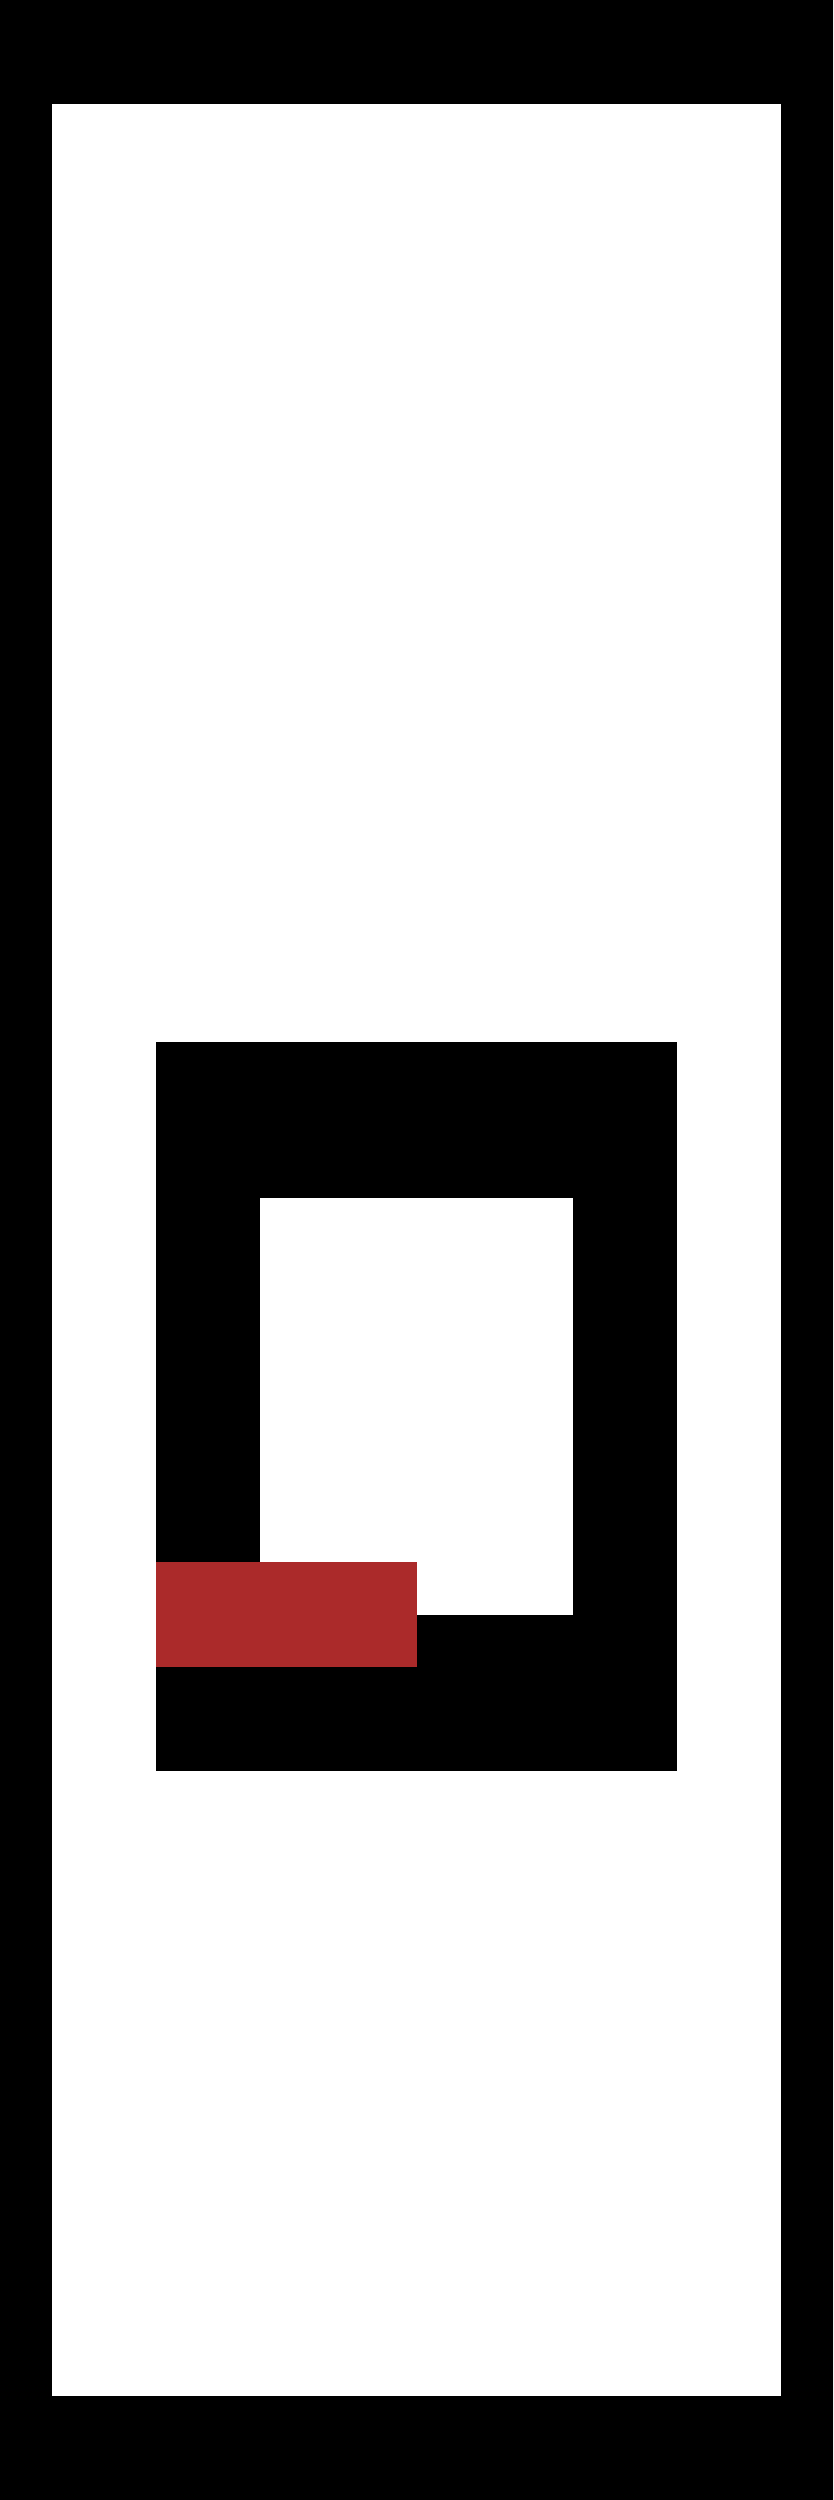
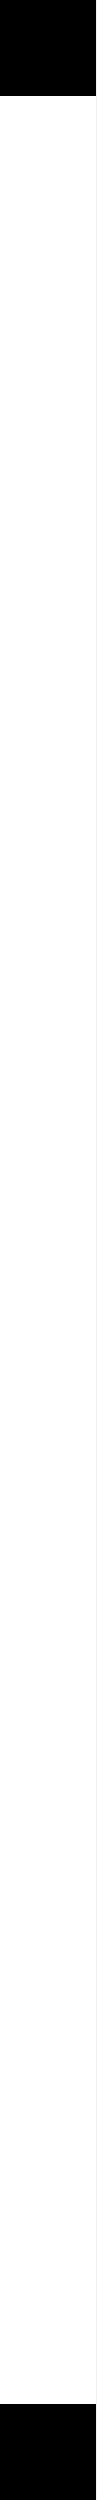
- <svg xmlns="http://www.w3.org/2000/svg" version="1.1" width="16" height="48" shape-rendering="crispEdges">
+ <svg xmlns="http://www.w3.org/2000/svg" version="1.1" width="2" height="52" shape-rendering="crispEdges">
  <rect x="0" y="0" width="1" height="1" fill="#000000" />
  <rect x="1" y="0" width="1" height="1" fill="#000000" />
-   <rect x="2" y="0" width="1" height="1" fill="#000000" />
-   <rect x="3" y="0" width="1" height="1" fill="#000000" />
-   <rect x="4" y="0" width="1" height="1" fill="#000000" />
-   <rect x="5" y="0" width="1" height="1" fill="#000000" />
-   <rect x="6" y="0" width="1" height="1" fill="#000000" />
-   <rect x="7" y="0" width="1" height="1" fill="#000000" />
-   <rect x="8" y="0" width="1" height="1" fill="#000000" />
-   <rect x="9" y="0" width="1" height="1" fill="#000000" />
-   <rect x="10" y="0" width="1" height="1" fill="#000000" />
-   <rect x="11" y="0" width="1" height="1" fill="#000000" />
-   <rect x="12" y="0" width="1" height="1" fill="#000000" />
-   <rect x="13" y="0" width="1" height="1" fill="#000000" />
-   <rect x="14" y="0" width="1" height="1" fill="#000000" />
-   <rect x="15" y="0" width="1" height="1" fill="#000000" />
  <rect x="0" y="1" width="1" height="1" fill="#000000" />
  <rect x="1" y="1" width="1" height="1" fill="#000000" />
-   <rect x="2" y="1" width="1" height="1" fill="#000000" />
-   <rect x="3" y="1" width="1" height="1" fill="#000000" />
-   <rect x="4" y="1" width="1" height="1" fill="#000000" />
-   <rect x="5" y="1" width="1" height="1" fill="#000000" />
-   <rect x="6" y="1" width="1" height="1" fill="#000000" />
-   <rect x="7" y="1" width="1" height="1" fill="#000000" />
-   <rect x="8" y="1" width="1" height="1" fill="#000000" />
-   <rect x="9" y="1" width="1" height="1" fill="#000000" />
-   <rect x="10" y="1" width="1" height="1" fill="#000000" />
-   <rect x="11" y="1" width="1" height="1" fill="#000000" />
-   <rect x="12" y="1" width="1" height="1" fill="#000000" />
-   <rect x="13" y="1" width="1" height="1" fill="#000000" />
-   <rect x="14" y="1" width="1" height="1" fill="#000000" />
-   <rect x="15" y="1" width="1" height="1" fill="#000000" />
-   <rect x="0" y="2" width="1" height="1" fill="#000000" />
+   <rect x="0" y="2" width="1" height="1" fill="#FFFFFF" />
  <rect x="1" y="2" width="1" height="1" fill="#FFFFFF" />
-   <rect x="2" y="2" width="1" height="1" fill="#FFFFFF" />
-   <rect x="3" y="2" width="1" height="1" fill="#FFFFFF" />
-   <rect x="4" y="2" width="1" height="1" fill="#FFFFFF" />
-   <rect x="5" y="2" width="1" height="1" fill="#FFFFFF" />
-   <rect x="6" y="2" width="1" height="1" fill="#FFFFFF" />
-   <rect x="7" y="2" width="1" height="1" fill="#FFFFFF" />
-   <rect x="8" y="2" width="1" height="1" fill="#FFFFFF" />
-   <rect x="9" y="2" width="1" height="1" fill="#FFFFFF" />
-   <rect x="10" y="2" width="1" height="1" fill="#FFFFFF" />
-   <rect x="11" y="2" width="1" height="1" fill="#FFFFFF" />
-   <rect x="12" y="2" width="1" height="1" fill="#FFFFFF" />
-   <rect x="13" y="2" width="1" height="1" fill="#FFFFFF" />
-   <rect x="14" y="2" width="1" height="1" fill="#FFFFFF" />
-   <rect x="15" y="2" width="1" height="1" fill="#000000" />
-   <rect x="0" y="3" width="1" height="1" fill="#000000" />
+   <rect x="0" y="3" width="1" height="1" fill="#FFFFFF" />
  <rect x="1" y="3" width="1" height="1" fill="#FFFFFF" />
-   <rect x="2" y="3" width="1" height="1" fill="#FFFFFF" />
-   <rect x="3" y="3" width="1" height="1" fill="#FFFFFF" />
-   <rect x="4" y="3" width="1" height="1" fill="#FFFFFF" />
-   <rect x="5" y="3" width="1" height="1" fill="#FFFFFF" />
-   <rect x="6" y="3" width="1" height="1" fill="#FFFFFF" />
-   <rect x="7" y="3" width="1" height="1" fill="#FFFFFF" />
-   <rect x="8" y="3" width="1" height="1" fill="#FFFFFF" />
-   <rect x="9" y="3" width="1" height="1" fill="#FFFFFF" />
-   <rect x="10" y="3" width="1" height="1" fill="#FFFFFF" />
-   <rect x="11" y="3" width="1" height="1" fill="#FFFFFF" />
-   <rect x="12" y="3" width="1" height="1" fill="#FFFFFF" />
-   <rect x="13" y="3" width="1" height="1" fill="#FFFFFF" />
-   <rect x="14" y="3" width="1" height="1" fill="#FFFFFF" />
-   <rect x="15" y="3" width="1" height="1" fill="#000000" />
-   <rect x="0" y="4" width="1" height="1" fill="#000000" />
+   <rect x="0" y="4" width="1" height="1" fill="#FFFFFF" />
  <rect x="1" y="4" width="1" height="1" fill="#FFFFFF" />
-   <rect x="2" y="4" width="1" height="1" fill="#FFFFFF" />
-   <rect x="3" y="4" width="1" height="1" fill="#FFFFFF" />
-   <rect x="4" y="4" width="1" height="1" fill="#FFFFFF" />
-   <rect x="5" y="4" width="1" height="1" fill="#FFFFFF" />
-   <rect x="6" y="4" width="1" height="1" fill="#FFFFFF" />
-   <rect x="7" y="4" width="1" height="1" fill="#FFFFFF" />
-   <rect x="8" y="4" width="1" height="1" fill="#FFFFFF" />
-   <rect x="9" y="4" width="1" height="1" fill="#FFFFFF" />
-   <rect x="10" y="4" width="1" height="1" fill="#FFFFFF" />
-   <rect x="11" y="4" width="1" height="1" fill="#FFFFFF" />
-   <rect x="12" y="4" width="1" height="1" fill="#FFFFFF" />
-   <rect x="13" y="4" width="1" height="1" fill="#FFFFFF" />
-   <rect x="14" y="4" width="1" height="1" fill="#FFFFFF" />
-   <rect x="15" y="4" width="1" height="1" fill="#000000" />
-   <rect x="0" y="5" width="1" height="1" fill="#000000" />
+   <rect x="0" y="5" width="1" height="1" fill="#FFFFFF" />
  <rect x="1" y="5" width="1" height="1" fill="#FFFFFF" />
-   <rect x="2" y="5" width="1" height="1" fill="#FFFFFF" />
-   <rect x="3" y="5" width="1" height="1" fill="#FFFFFF" />
-   <rect x="4" y="5" width="1" height="1" fill="#FFFFFF" />
-   <rect x="5" y="5" width="1" height="1" fill="#FFFFFF" />
-   <rect x="6" y="5" width="1" height="1" fill="#FFFFFF" />
-   <rect x="7" y="5" width="1" height="1" fill="#FFFFFF" />
-   <rect x="8" y="5" width="1" height="1" fill="#FFFFFF" />
-   <rect x="9" y="5" width="1" height="1" fill="#FFFFFF" />
-   <rect x="10" y="5" width="1" height="1" fill="#FFFFFF" />
-   <rect x="11" y="5" width="1" height="1" fill="#FFFFFF" />
-   <rect x="12" y="5" width="1" height="1" fill="#FFFFFF" />
-   <rect x="13" y="5" width="1" height="1" fill="#FFFFFF" />
-   <rect x="14" y="5" width="1" height="1" fill="#FFFFFF" />
-   <rect x="15" y="5" width="1" height="1" fill="#000000" />
-   <rect x="0" y="6" width="1" height="1" fill="#000000" />
+   <rect x="0" y="6" width="1" height="1" fill="#FFFFFF" />
  <rect x="1" y="6" width="1" height="1" fill="#FFFFFF" />
-   <rect x="2" y="6" width="1" height="1" fill="#FFFFFF" />
-   <rect x="3" y="6" width="1" height="1" fill="#FFFFFF" />
-   <rect x="4" y="6" width="1" height="1" fill="#FFFFFF" />
-   <rect x="5" y="6" width="1" height="1" fill="#FFFFFF" />
-   <rect x="6" y="6" width="1" height="1" fill="#FFFFFF" />
-   <rect x="7" y="6" width="1" height="1" fill="#FFFFFF" />
-   <rect x="8" y="6" width="1" height="1" fill="#FFFFFF" />
-   <rect x="9" y="6" width="1" height="1" fill="#FFFFFF" />
-   <rect x="10" y="6" width="1" height="1" fill="#FFFFFF" />
-   <rect x="11" y="6" width="1" height="1" fill="#FFFFFF" />
-   <rect x="12" y="6" width="1" height="1" fill="#FFFFFF" />
-   <rect x="13" y="6" width="1" height="1" fill="#FFFFFF" />
-   <rect x="14" y="6" width="1" height="1" fill="#FFFFFF" />
-   <rect x="15" y="6" width="1" height="1" fill="#000000" />
-   <rect x="0" y="7" width="1" height="1" fill="#000000" />
+   <rect x="0" y="7" width="1" height="1" fill="#FFFFFF" />
  <rect x="1" y="7" width="1" height="1" fill="#FFFFFF" />
-   <rect x="2" y="7" width="1" height="1" fill="#FFFFFF" />
-   <rect x="3" y="7" width="1" height="1" fill="#FFFFFF" />
-   <rect x="4" y="7" width="1" height="1" fill="#FFFFFF" />
-   <rect x="5" y="7" width="1" height="1" fill="#FFFFFF" />
-   <rect x="6" y="7" width="1" height="1" fill="#FFFFFF" />
-   <rect x="7" y="7" width="1" height="1" fill="#FFFFFF" />
-   <rect x="8" y="7" width="1" height="1" fill="#FFFFFF" />
-   <rect x="9" y="7" width="1" height="1" fill="#FFFFFF" />
-   <rect x="10" y="7" width="1" height="1" fill="#FFFFFF" />
-   <rect x="11" y="7" width="1" height="1" fill="#FFFFFF" />
-   <rect x="12" y="7" width="1" height="1" fill="#FFFFFF" />
-   <rect x="13" y="7" width="1" height="1" fill="#FFFFFF" />
-   <rect x="14" y="7" width="1" height="1" fill="#FFFFFF" />
-   <rect x="15" y="7" width="1" height="1" fill="#000000" />
-   <rect x="0" y="8" width="1" height="1" fill="#000000" />
+   <rect x="0" y="8" width="1" height="1" fill="#FFFFFF" />
  <rect x="1" y="8" width="1" height="1" fill="#FFFFFF" />
-   <rect x="2" y="8" width="1" height="1" fill="#FFFFFF" />
-   <rect x="3" y="8" width="1" height="1" fill="#FFFFFF" />
-   <rect x="4" y="8" width="1" height="1" fill="#FFFFFF" />
-   <rect x="5" y="8" width="1" height="1" fill="#FFFFFF" />
-   <rect x="6" y="8" width="1" height="1" fill="#FFFFFF" />
-   <rect x="7" y="8" width="1" height="1" fill="#FFFFFF" />
-   <rect x="8" y="8" width="1" height="1" fill="#FFFFFF" />
-   <rect x="9" y="8" width="1" height="1" fill="#FFFFFF" />
-   <rect x="10" y="8" width="1" height="1" fill="#FFFFFF" />
-   <rect x="11" y="8" width="1" height="1" fill="#FFFFFF" />
-   <rect x="12" y="8" width="1" height="1" fill="#FFFFFF" />
-   <rect x="13" y="8" width="1" height="1" fill="#FFFFFF" />
-   <rect x="14" y="8" width="1" height="1" fill="#FFFFFF" />
-   <rect x="15" y="8" width="1" height="1" fill="#000000" />
-   <rect x="0" y="9" width="1" height="1" fill="#000000" />
+   <rect x="0" y="9" width="1" height="1" fill="#FFFFFF" />
  <rect x="1" y="9" width="1" height="1" fill="#FFFFFF" />
-   <rect x="2" y="9" width="1" height="1" fill="#FFFFFF" />
-   <rect x="3" y="9" width="1" height="1" fill="#FFFFFF" />
-   <rect x="4" y="9" width="1" height="1" fill="#FFFFFF" />
-   <rect x="5" y="9" width="1" height="1" fill="#FFFFFF" />
-   <rect x="6" y="9" width="1" height="1" fill="#FFFFFF" />
-   <rect x="7" y="9" width="1" height="1" fill="#FFFFFF" />
-   <rect x="8" y="9" width="1" height="1" fill="#FFFFFF" />
-   <rect x="9" y="9" width="1" height="1" fill="#FFFFFF" />
-   <rect x="10" y="9" width="1" height="1" fill="#FFFFFF" />
-   <rect x="11" y="9" width="1" height="1" fill="#FFFFFF" />
-   <rect x="12" y="9" width="1" height="1" fill="#FFFFFF" />
-   <rect x="13" y="9" width="1" height="1" fill="#FFFFFF" />
-   <rect x="14" y="9" width="1" height="1" fill="#FFFFFF" />
-   <rect x="15" y="9" width="1" height="1" fill="#000000" />
-   <rect x="0" y="10" width="1" height="1" fill="#000000" />
+   <rect x="0" y="10" width="1" height="1" fill="#FFFFFF" />
  <rect x="1" y="10" width="1" height="1" fill="#FFFFFF" />
-   <rect x="2" y="10" width="1" height="1" fill="#FFFFFF" />
-   <rect x="3" y="10" width="1" height="1" fill="#FFFFFF" />
-   <rect x="4" y="10" width="1" height="1" fill="#FFFFFF" />
-   <rect x="5" y="10" width="1" height="1" fill="#FFFFFF" />
-   <rect x="6" y="10" width="1" height="1" fill="#FFFFFF" />
-   <rect x="7" y="10" width="1" height="1" fill="#FFFFFF" />
-   <rect x="8" y="10" width="1" height="1" fill="#FFFFFF" />
-   <rect x="9" y="10" width="1" height="1" fill="#FFFFFF" />
-   <rect x="10" y="10" width="1" height="1" fill="#FFFFFF" />
-   <rect x="11" y="10" width="1" height="1" fill="#FFFFFF" />
-   <rect x="12" y="10" width="1" height="1" fill="#FFFFFF" />
-   <rect x="13" y="10" width="1" height="1" fill="#FFFFFF" />
-   <rect x="14" y="10" width="1" height="1" fill="#FFFFFF" />
-   <rect x="15" y="10" width="1" height="1" fill="#000000" />
-   <rect x="0" y="11" width="1" height="1" fill="#000000" />
+   <rect x="0" y="11" width="1" height="1" fill="#FFFFFF" />
  <rect x="1" y="11" width="1" height="1" fill="#FFFFFF" />
-   <rect x="2" y="11" width="1" height="1" fill="#FFFFFF" />
-   <rect x="3" y="11" width="1" height="1" fill="#FFFFFF" />
-   <rect x="4" y="11" width="1" height="1" fill="#FFFFFF" />
-   <rect x="5" y="11" width="1" height="1" fill="#FFFFFF" />
-   <rect x="6" y="11" width="1" height="1" fill="#FFFFFF" />
-   <rect x="7" y="11" width="1" height="1" fill="#FFFFFF" />
-   <rect x="8" y="11" width="1" height="1" fill="#FFFFFF" />
-   <rect x="9" y="11" width="1" height="1" fill="#FFFFFF" />
-   <rect x="10" y="11" width="1" height="1" fill="#FFFFFF" />
-   <rect x="11" y="11" width="1" height="1" fill="#FFFFFF" />
-   <rect x="12" y="11" width="1" height="1" fill="#FFFFFF" />
-   <rect x="13" y="11" width="1" height="1" fill="#FFFFFF" />
-   <rect x="14" y="11" width="1" height="1" fill="#FFFFFF" />
-   <rect x="15" y="11" width="1" height="1" fill="#000000" />
-   <rect x="0" y="12" width="1" height="1" fill="#000000" />
+   <rect x="0" y="12" width="1" height="1" fill="#FFFFFF" />
  <rect x="1" y="12" width="1" height="1" fill="#FFFFFF" />
-   <rect x="2" y="12" width="1" height="1" fill="#FFFFFF" />
-   <rect x="3" y="12" width="1" height="1" fill="#FFFFFF" />
-   <rect x="4" y="12" width="1" height="1" fill="#FFFFFF" />
-   <rect x="5" y="12" width="1" height="1" fill="#FFFFFF" />
-   <rect x="6" y="12" width="1" height="1" fill="#FFFFFF" />
-   <rect x="7" y="12" width="1" height="1" fill="#FFFFFF" />
-   <rect x="8" y="12" width="1" height="1" fill="#FFFFFF" />
-   <rect x="9" y="12" width="1" height="1" fill="#FFFFFF" />
-   <rect x="10" y="12" width="1" height="1" fill="#FFFFFF" />
-   <rect x="11" y="12" width="1" height="1" fill="#FFFFFF" />
-   <rect x="12" y="12" width="1" height="1" fill="#FFFFFF" />
-   <rect x="13" y="12" width="1" height="1" fill="#FFFFFF" />
-   <rect x="14" y="12" width="1" height="1" fill="#FFFFFF" />
-   <rect x="15" y="12" width="1" height="1" fill="#000000" />
-   <rect x="0" y="13" width="1" height="1" fill="#000000" />
+   <rect x="0" y="13" width="1" height="1" fill="#FFFFFF" />
  <rect x="1" y="13" width="1" height="1" fill="#FFFFFF" />
-   <rect x="2" y="13" width="1" height="1" fill="#FFFFFF" />
-   <rect x="3" y="13" width="1" height="1" fill="#FFFFFF" />
-   <rect x="4" y="13" width="1" height="1" fill="#FFFFFF" />
-   <rect x="5" y="13" width="1" height="1" fill="#FFFFFF" />
-   <rect x="6" y="13" width="1" height="1" fill="#FFFFFF" />
-   <rect x="7" y="13" width="1" height="1" fill="#FFFFFF" />
-   <rect x="8" y="13" width="1" height="1" fill="#FFFFFF" />
-   <rect x="9" y="13" width="1" height="1" fill="#FFFFFF" />
-   <rect x="10" y="13" width="1" height="1" fill="#FFFFFF" />
-   <rect x="11" y="13" width="1" height="1" fill="#FFFFFF" />
-   <rect x="12" y="13" width="1" height="1" fill="#FFFFFF" />
-   <rect x="13" y="13" width="1" height="1" fill="#FFFFFF" />
-   <rect x="14" y="13" width="1" height="1" fill="#FFFFFF" />
-   <rect x="15" y="13" width="1" height="1" fill="#000000" />
-   <rect x="0" y="14" width="1" height="1" fill="#000000" />
+   <rect x="0" y="14" width="1" height="1" fill="#FFFFFF" />
  <rect x="1" y="14" width="1" height="1" fill="#FFFFFF" />
-   <rect x="2" y="14" width="1" height="1" fill="#FFFFFF" />
-   <rect x="3" y="14" width="1" height="1" fill="#FFFFFF" />
-   <rect x="4" y="14" width="1" height="1" fill="#FFFFFF" />
-   <rect x="5" y="14" width="1" height="1" fill="#FFFFFF" />
-   <rect x="6" y="14" width="1" height="1" fill="#FFFFFF" />
-   <rect x="7" y="14" width="1" height="1" fill="#FFFFFF" />
-   <rect x="8" y="14" width="1" height="1" fill="#FFFFFF" />
-   <rect x="9" y="14" width="1" height="1" fill="#FFFFFF" />
-   <rect x="10" y="14" width="1" height="1" fill="#FFFFFF" />
-   <rect x="11" y="14" width="1" height="1" fill="#FFFFFF" />
-   <rect x="12" y="14" width="1" height="1" fill="#FFFFFF" />
-   <rect x="13" y="14" width="1" height="1" fill="#FFFFFF" />
-   <rect x="14" y="14" width="1" height="1" fill="#FFFFFF" />
-   <rect x="15" y="14" width="1" height="1" fill="#000000" />
-   <rect x="0" y="15" width="1" height="1" fill="#000000" />
+   <rect x="0" y="15" width="1" height="1" fill="#FFFFFF" />
  <rect x="1" y="15" width="1" height="1" fill="#FFFFFF" />
-   <rect x="2" y="15" width="1" height="1" fill="#FFFFFF" />
-   <rect x="3" y="15" width="1" height="1" fill="#FFFFFF" />
-   <rect x="4" y="15" width="1" height="1" fill="#FFFFFF" />
-   <rect x="5" y="15" width="1" height="1" fill="#FFFFFF" />
-   <rect x="6" y="15" width="1" height="1" fill="#FFFFFF" />
-   <rect x="7" y="15" width="1" height="1" fill="#FFFFFF" />
-   <rect x="8" y="15" width="1" height="1" fill="#FFFFFF" />
-   <rect x="9" y="15" width="1" height="1" fill="#FFFFFF" />
-   <rect x="10" y="15" width="1" height="1" fill="#FFFFFF" />
-   <rect x="11" y="15" width="1" height="1" fill="#FFFFFF" />
-   <rect x="12" y="15" width="1" height="1" fill="#FFFFFF" />
-   <rect x="13" y="15" width="1" height="1" fill="#FFFFFF" />
-   <rect x="14" y="15" width="1" height="1" fill="#FFFFFF" />
-   <rect x="15" y="15" width="1" height="1" fill="#000000" />
-   <rect x="0" y="16" width="1" height="1" fill="#000000" />
+   <rect x="0" y="16" width="1" height="1" fill="#FFFFFF" />
  <rect x="1" y="16" width="1" height="1" fill="#FFFFFF" />
-   <rect x="2" y="16" width="1" height="1" fill="#FFFFFF" />
-   <rect x="3" y="16" width="1" height="1" fill="#FFFFFF" />
-   <rect x="4" y="16" width="1" height="1" fill="#FFFFFF" />
-   <rect x="5" y="16" width="1" height="1" fill="#FFFFFF" />
-   <rect x="6" y="16" width="1" height="1" fill="#FFFFFF" />
-   <rect x="7" y="16" width="1" height="1" fill="#FFFFFF" />
-   <rect x="8" y="16" width="1" height="1" fill="#FFFFFF" />
-   <rect x="9" y="16" width="1" height="1" fill="#FFFFFF" />
-   <rect x="10" y="16" width="1" height="1" fill="#FFFFFF" />
-   <rect x="11" y="16" width="1" height="1" fill="#FFFFFF" />
-   <rect x="12" y="16" width="1" height="1" fill="#FFFFFF" />
-   <rect x="13" y="16" width="1" height="1" fill="#FFFFFF" />
-   <rect x="14" y="16" width="1" height="1" fill="#FFFFFF" />
-   <rect x="15" y="16" width="1" height="1" fill="#000000" />
-   <rect x="0" y="17" width="1" height="1" fill="#000000" />
+   <rect x="0" y="17" width="1" height="1" fill="#FFFFFF" />
  <rect x="1" y="17" width="1" height="1" fill="#FFFFFF" />
-   <rect x="2" y="17" width="1" height="1" fill="#FFFFFF" />
-   <rect x="3" y="17" width="1" height="1" fill="#FFFFFF" />
-   <rect x="4" y="17" width="1" height="1" fill="#FFFFFF" />
-   <rect x="5" y="17" width="1" height="1" fill="#FFFFFF" />
-   <rect x="6" y="17" width="1" height="1" fill="#FFFFFF" />
-   <rect x="7" y="17" width="1" height="1" fill="#FFFFFF" />
-   <rect x="8" y="17" width="1" height="1" fill="#FFFFFF" />
-   <rect x="9" y="17" width="1" height="1" fill="#FFFFFF" />
-   <rect x="10" y="17" width="1" height="1" fill="#FFFFFF" />
-   <rect x="11" y="17" width="1" height="1" fill="#FFFFFF" />
-   <rect x="12" y="17" width="1" height="1" fill="#FFFFFF" />
-   <rect x="13" y="17" width="1" height="1" fill="#FFFFFF" />
-   <rect x="14" y="17" width="1" height="1" fill="#FFFFFF" />
-   <rect x="15" y="17" width="1" height="1" fill="#000000" />
-   <rect x="0" y="18" width="1" height="1" fill="#000000" />
+   <rect x="0" y="18" width="1" height="1" fill="#FFFFFF" />
  <rect x="1" y="18" width="1" height="1" fill="#FFFFFF" />
-   <rect x="2" y="18" width="1" height="1" fill="#FFFFFF" />
-   <rect x="3" y="18" width="1" height="1" fill="#FFFFFF" />
-   <rect x="4" y="18" width="1" height="1" fill="#FFFFFF" />
-   <rect x="5" y="18" width="1" height="1" fill="#FFFFFF" />
-   <rect x="6" y="18" width="1" height="1" fill="#FFFFFF" />
-   <rect x="7" y="18" width="1" height="1" fill="#FFFFFF" />
-   <rect x="8" y="18" width="1" height="1" fill="#FFFFFF" />
-   <rect x="9" y="18" width="1" height="1" fill="#FFFFFF" />
-   <rect x="10" y="18" width="1" height="1" fill="#FFFFFF" />
-   <rect x="11" y="18" width="1" height="1" fill="#FFFFFF" />
-   <rect x="12" y="18" width="1" height="1" fill="#FFFFFF" />
-   <rect x="13" y="18" width="1" height="1" fill="#FFFFFF" />
-   <rect x="14" y="18" width="1" height="1" fill="#FFFFFF" />
-   <rect x="15" y="18" width="1" height="1" fill="#000000" />
-   <rect x="0" y="19" width="1" height="1" fill="#000000" />
+   <rect x="0" y="19" width="1" height="1" fill="#FFFFFF" />
  <rect x="1" y="19" width="1" height="1" fill="#FFFFFF" />
-   <rect x="2" y="19" width="1" height="1" fill="#FFFFFF" />
-   <rect x="3" y="19" width="1" height="1" fill="#FFFFFF" />
-   <rect x="4" y="19" width="1" height="1" fill="#FFFFFF" />
-   <rect x="5" y="19" width="1" height="1" fill="#FFFFFF" />
-   <rect x="6" y="19" width="1" height="1" fill="#FFFFFF" />
-   <rect x="7" y="19" width="1" height="1" fill="#FFFFFF" />
-   <rect x="8" y="19" width="1" height="1" fill="#FFFFFF" />
-   <rect x="9" y="19" width="1" height="1" fill="#FFFFFF" />
-   <rect x="10" y="19" width="1" height="1" fill="#FFFFFF" />
-   <rect x="11" y="19" width="1" height="1" fill="#FFFFFF" />
-   <rect x="12" y="19" width="1" height="1" fill="#FFFFFF" />
-   <rect x="13" y="19" width="1" height="1" fill="#FFFFFF" />
-   <rect x="14" y="19" width="1" height="1" fill="#FFFFFF" />
-   <rect x="15" y="19" width="1" height="1" fill="#000000" />
-   <rect x="0" y="20" width="1" height="1" fill="#000000" />
+   <rect x="0" y="20" width="1" height="1" fill="#FFFFFF" />
  <rect x="1" y="20" width="1" height="1" fill="#FFFFFF" />
-   <rect x="2" y="20" width="1" height="1" fill="#FFFFFF" />
-   <rect x="3" y="20" width="1" height="1" fill="#000000" />
-   <rect x="4" y="20" width="1" height="1" fill="#000000" />
-   <rect x="5" y="20" width="1" height="1" fill="#000000" />
-   <rect x="6" y="20" width="1" height="1" fill="#000000" />
-   <rect x="7" y="20" width="1" height="1" fill="#000000" />
-   <rect x="8" y="20" width="1" height="1" fill="#000000" />
-   <rect x="9" y="20" width="1" height="1" fill="#000000" />
-   <rect x="10" y="20" width="1" height="1" fill="#000000" />
-   <rect x="11" y="20" width="1" height="1" fill="#000000" />
-   <rect x="12" y="20" width="1" height="1" fill="#000000" />
-   <rect x="13" y="20" width="1" height="1" fill="#FFFFFF" />
-   <rect x="14" y="20" width="1" height="1" fill="#FFFFFF" />
-   <rect x="15" y="20" width="1" height="1" fill="#000000" />
-   <rect x="0" y="21" width="1" height="1" fill="#000000" />
+   <rect x="0" y="21" width="1" height="1" fill="#FFFFFF" />
  <rect x="1" y="21" width="1" height="1" fill="#FFFFFF" />
-   <rect x="2" y="21" width="1" height="1" fill="#FFFFFF" />
-   <rect x="3" y="21" width="1" height="1" fill="#000000" />
-   <rect x="4" y="21" width="1" height="1" fill="#000000" />
-   <rect x="5" y="21" width="1" height="1" fill="#000000" />
-   <rect x="6" y="21" width="1" height="1" fill="#000000" />
-   <rect x="7" y="21" width="1" height="1" fill="#000000" />
-   <rect x="8" y="21" width="1" height="1" fill="#000000" />
-   <rect x="9" y="21" width="1" height="1" fill="#000000" />
-   <rect x="10" y="21" width="1" height="1" fill="#000000" />
-   <rect x="11" y="21" width="1" height="1" fill="#000000" />
-   <rect x="12" y="21" width="1" height="1" fill="#000000" />
-   <rect x="13" y="21" width="1" height="1" fill="#FFFFFF" />
-   <rect x="14" y="21" width="1" height="1" fill="#FFFFFF" />
-   <rect x="15" y="21" width="1" height="1" fill="#000000" />
-   <rect x="0" y="22" width="1" height="1" fill="#000000" />
+   <rect x="0" y="22" width="1" height="1" fill="#FFFFFF" />
  <rect x="1" y="22" width="1" height="1" fill="#FFFFFF" />
-   <rect x="2" y="22" width="1" height="1" fill="#FFFFFF" />
-   <rect x="3" y="22" width="1" height="1" fill="#000000" />
-   <rect x="4" y="22" width="1" height="1" fill="#000000" />
-   <rect x="5" y="22" width="1" height="1" fill="#000000" />
-   <rect x="6" y="22" width="1" height="1" fill="#000000" />
-   <rect x="7" y="22" width="1" height="1" fill="#000000" />
-   <rect x="8" y="22" width="1" height="1" fill="#000000" />
-   <rect x="9" y="22" width="1" height="1" fill="#000000" />
-   <rect x="10" y="22" width="1" height="1" fill="#000000" />
-   <rect x="11" y="22" width="1" height="1" fill="#000000" />
-   <rect x="12" y="22" width="1" height="1" fill="#000000" />
-   <rect x="13" y="22" width="1" height="1" fill="#FFFFFF" />
-   <rect x="14" y="22" width="1" height="1" fill="#FFFFFF" />
-   <rect x="15" y="22" width="1" height="1" fill="#000000" />
-   <rect x="0" y="23" width="1" height="1" fill="#000000" />
+   <rect x="0" y="23" width="1" height="1" fill="#FFFFFF" />
  <rect x="1" y="23" width="1" height="1" fill="#FFFFFF" />
-   <rect x="2" y="23" width="1" height="1" fill="#FFFFFF" />
-   <rect x="3" y="23" width="1" height="1" fill="#000000" />
-   <rect x="4" y="23" width="1" height="1" fill="#000000" />
-   <rect x="5" y="23" width="1" height="1" fill="#FFFFFF" />
-   <rect x="6" y="23" width="1" height="1" fill="#FFFFFF" />
-   <rect x="7" y="23" width="1" height="1" fill="#FFFFFF" />
-   <rect x="8" y="23" width="1" height="1" fill="#FFFFFF" />
-   <rect x="9" y="23" width="1" height="1" fill="#FFFFFF" />
-   <rect x="10" y="23" width="1" height="1" fill="#FFFFFF" />
-   <rect x="11" y="23" width="1" height="1" fill="#000000" />
-   <rect x="12" y="23" width="1" height="1" fill="#000000" />
-   <rect x="13" y="23" width="1" height="1" fill="#FFFFFF" />
-   <rect x="14" y="23" width="1" height="1" fill="#FFFFFF" />
-   <rect x="15" y="23" width="1" height="1" fill="#000000" />
-   <rect x="0" y="24" width="1" height="1" fill="#000000" />
+   <rect x="0" y="24" width="1" height="1" fill="#FFFFFF" />
  <rect x="1" y="24" width="1" height="1" fill="#FFFFFF" />
-   <rect x="2" y="24" width="1" height="1" fill="#FFFFFF" />
-   <rect x="3" y="24" width="1" height="1" fill="#000000" />
-   <rect x="4" y="24" width="1" height="1" fill="#000000" />
-   <rect x="5" y="24" width="1" height="1" fill="#FFFFFF" />
-   <rect x="6" y="24" width="1" height="1" fill="#FFFFFF" />
-   <rect x="7" y="24" width="1" height="1" fill="#FFFFFF" />
-   <rect x="8" y="24" width="1" height="1" fill="#FFFFFF" />
-   <rect x="9" y="24" width="1" height="1" fill="#FFFFFF" />
-   <rect x="10" y="24" width="1" height="1" fill="#FFFFFF" />
-   <rect x="11" y="24" width="1" height="1" fill="#000000" />
-   <rect x="12" y="24" width="1" height="1" fill="#000000" />
-   <rect x="13" y="24" width="1" height="1" fill="#FFFFFF" />
-   <rect x="14" y="24" width="1" height="1" fill="#FFFFFF" />
-   <rect x="15" y="24" width="1" height="1" fill="#000000" />
-   <rect x="0" y="25" width="1" height="1" fill="#000000" />
+   <rect x="0" y="25" width="1" height="1" fill="#FFFFFF" />
  <rect x="1" y="25" width="1" height="1" fill="#FFFFFF" />
-   <rect x="2" y="25" width="1" height="1" fill="#FFFFFF" />
-   <rect x="3" y="25" width="1" height="1" fill="#000000" />
-   <rect x="4" y="25" width="1" height="1" fill="#000000" />
-   <rect x="5" y="25" width="1" height="1" fill="#FFFFFF" />
-   <rect x="6" y="25" width="1" height="1" fill="#FFFFFF" />
-   <rect x="7" y="25" width="1" height="1" fill="#FFFFFF" />
-   <rect x="8" y="25" width="1" height="1" fill="#FFFFFF" />
-   <rect x="9" y="25" width="1" height="1" fill="#FFFFFF" />
-   <rect x="10" y="25" width="1" height="1" fill="#FFFFFF" />
-   <rect x="11" y="25" width="1" height="1" fill="#000000" />
-   <rect x="12" y="25" width="1" height="1" fill="#000000" />
-   <rect x="13" y="25" width="1" height="1" fill="#FFFFFF" />
-   <rect x="14" y="25" width="1" height="1" fill="#FFFFFF" />
-   <rect x="15" y="25" width="1" height="1" fill="#000000" />
-   <rect x="0" y="26" width="1" height="1" fill="#000000" />
+   <rect x="0" y="26" width="1" height="1" fill="#FFFFFF" />
  <rect x="1" y="26" width="1" height="1" fill="#FFFFFF" />
-   <rect x="2" y="26" width="1" height="1" fill="#FFFFFF" />
-   <rect x="3" y="26" width="1" height="1" fill="#000000" />
-   <rect x="4" y="26" width="1" height="1" fill="#000000" />
-   <rect x="5" y="26" width="1" height="1" fill="#FFFFFF" />
-   <rect x="6" y="26" width="1" height="1" fill="#FFFFFF" />
-   <rect x="7" y="26" width="1" height="1" fill="#FFFFFF" />
-   <rect x="8" y="26" width="1" height="1" fill="#FFFFFF" />
-   <rect x="9" y="26" width="1" height="1" fill="#FFFFFF" />
-   <rect x="10" y="26" width="1" height="1" fill="#FFFFFF" />
-   <rect x="11" y="26" width="1" height="1" fill="#000000" />
-   <rect x="12" y="26" width="1" height="1" fill="#000000" />
-   <rect x="13" y="26" width="1" height="1" fill="#FFFFFF" />
-   <rect x="14" y="26" width="1" height="1" fill="#FFFFFF" />
-   <rect x="15" y="26" width="1" height="1" fill="#000000" />
-   <rect x="0" y="27" width="1" height="1" fill="#000000" />
+   <rect x="0" y="27" width="1" height="1" fill="#FFFFFF" />
  <rect x="1" y="27" width="1" height="1" fill="#FFFFFF" />
-   <rect x="2" y="27" width="1" height="1" fill="#FFFFFF" />
-   <rect x="3" y="27" width="1" height="1" fill="#000000" />
-   <rect x="4" y="27" width="1" height="1" fill="#000000" />
-   <rect x="5" y="27" width="1" height="1" fill="#FFFFFF" />
-   <rect x="6" y="27" width="1" height="1" fill="#FFFFFF" />
-   <rect x="7" y="27" width="1" height="1" fill="#FFFFFF" />
-   <rect x="8" y="27" width="1" height="1" fill="#FFFFFF" />
-   <rect x="9" y="27" width="1" height="1" fill="#FFFFFF" />
-   <rect x="10" y="27" width="1" height="1" fill="#FFFFFF" />
-   <rect x="11" y="27" width="1" height="1" fill="#000000" />
-   <rect x="12" y="27" width="1" height="1" fill="#000000" />
-   <rect x="13" y="27" width="1" height="1" fill="#FFFFFF" />
-   <rect x="14" y="27" width="1" height="1" fill="#FFFFFF" />
-   <rect x="15" y="27" width="1" height="1" fill="#000000" />
-   <rect x="0" y="28" width="1" height="1" fill="#000000" />
+   <rect x="0" y="28" width="1" height="1" fill="#FFFFFF" />
  <rect x="1" y="28" width="1" height="1" fill="#FFFFFF" />
-   <rect x="2" y="28" width="1" height="1" fill="#FFFFFF" />
-   <rect x="3" y="28" width="1" height="1" fill="#000000" />
-   <rect x="4" y="28" width="1" height="1" fill="#000000" />
-   <rect x="5" y="28" width="1" height="1" fill="#FFFFFF" />
-   <rect x="6" y="28" width="1" height="1" fill="#FFFFFF" />
-   <rect x="7" y="28" width="1" height="1" fill="#FFFFFF" />
-   <rect x="8" y="28" width="1" height="1" fill="#FFFFFF" />
-   <rect x="9" y="28" width="1" height="1" fill="#FFFFFF" />
-   <rect x="10" y="28" width="1" height="1" fill="#FFFFFF" />
-   <rect x="11" y="28" width="1" height="1" fill="#000000" />
-   <rect x="12" y="28" width="1" height="1" fill="#000000" />
-   <rect x="13" y="28" width="1" height="1" fill="#FFFFFF" />
-   <rect x="14" y="28" width="1" height="1" fill="#FFFFFF" />
-   <rect x="15" y="28" width="1" height="1" fill="#000000" />
-   <rect x="0" y="29" width="1" height="1" fill="#000000" />
+   <rect x="0" y="29" width="1" height="1" fill="#FFFFFF" />
  <rect x="1" y="29" width="1" height="1" fill="#FFFFFF" />
-   <rect x="2" y="29" width="1" height="1" fill="#FFFFFF" />
-   <rect x="3" y="29" width="1" height="1" fill="#000000" />
-   <rect x="4" y="29" width="1" height="1" fill="#000000" />
-   <rect x="5" y="29" width="1" height="1" fill="#FFFFFF" />
-   <rect x="6" y="29" width="1" height="1" fill="#FFFFFF" />
-   <rect x="7" y="29" width="1" height="1" fill="#FFFFFF" />
-   <rect x="8" y="29" width="1" height="1" fill="#FFFFFF" />
-   <rect x="9" y="29" width="1" height="1" fill="#FFFFFF" />
-   <rect x="10" y="29" width="1" height="1" fill="#FFFFFF" />
-   <rect x="11" y="29" width="1" height="1" fill="#000000" />
-   <rect x="12" y="29" width="1" height="1" fill="#000000" />
-   <rect x="13" y="29" width="1" height="1" fill="#FFFFFF" />
-   <rect x="14" y="29" width="1" height="1" fill="#FFFFFF" />
-   <rect x="15" y="29" width="1" height="1" fill="#000000" />
-   <rect x="0" y="30" width="1" height="1" fill="#000000" />
+   <rect x="0" y="30" width="1" height="1" fill="#FFFFFF" />
  <rect x="1" y="30" width="1" height="1" fill="#FFFFFF" />
-   <rect x="2" y="30" width="1" height="1" fill="#FFFFFF" />
-   <rect x="3" y="30" width="1" height="1" fill="#AB2A2A" />
-   <rect x="4" y="30" width="1" height="1" fill="#AB2A2A" />
-   <rect x="5" y="30" width="1" height="1" fill="#AB2A2A" />
-   <rect x="6" y="30" width="1" height="1" fill="#AB2A2A" />
-   <rect x="7" y="30" width="1" height="1" fill="#AB2A2A" />
-   <rect x="8" y="30" width="1" height="1" fill="#FFFFFF" />
-   <rect x="9" y="30" width="1" height="1" fill="#FFFFFF" />
-   <rect x="10" y="30" width="1" height="1" fill="#FFFFFF" />
-   <rect x="11" y="30" width="1" height="1" fill="#000000" />
-   <rect x="12" y="30" width="1" height="1" fill="#000000" />
-   <rect x="13" y="30" width="1" height="1" fill="#FFFFFF" />
-   <rect x="14" y="30" width="1" height="1" fill="#FFFFFF" />
-   <rect x="15" y="30" width="1" height="1" fill="#000000" />
-   <rect x="0" y="31" width="1" height="1" fill="#000000" />
+   <rect x="0" y="31" width="1" height="1" fill="#FFFFFF" />
  <rect x="1" y="31" width="1" height="1" fill="#FFFFFF" />
-   <rect x="2" y="31" width="1" height="1" fill="#FFFFFF" />
-   <rect x="3" y="31" width="1" height="1" fill="#AB2A2A" />
-   <rect x="4" y="31" width="1" height="1" fill="#AB2A2A" />
-   <rect x="5" y="31" width="1" height="1" fill="#AB2A2A" />
-   <rect x="6" y="31" width="1" height="1" fill="#AB2A2A" />
-   <rect x="7" y="31" width="1" height="1" fill="#AB2A2A" />
-   <rect x="8" y="31" width="1" height="1" fill="#000000" />
-   <rect x="9" y="31" width="1" height="1" fill="#000000" />
-   <rect x="10" y="31" width="1" height="1" fill="#000000" />
-   <rect x="11" y="31" width="1" height="1" fill="#000000" />
-   <rect x="12" y="31" width="1" height="1" fill="#000000" />
-   <rect x="13" y="31" width="1" height="1" fill="#FFFFFF" />
-   <rect x="14" y="31" width="1" height="1" fill="#FFFFFF" />
-   <rect x="15" y="31" width="1" height="1" fill="#000000" />
-   <rect x="0" y="32" width="1" height="1" fill="#000000" />
+   <rect x="0" y="32" width="1" height="1" fill="#FFFFFF" />
  <rect x="1" y="32" width="1" height="1" fill="#FFFFFF" />
-   <rect x="2" y="32" width="1" height="1" fill="#FFFFFF" />
-   <rect x="3" y="32" width="1" height="1" fill="#000000" />
-   <rect x="4" y="32" width="1" height="1" fill="#000000" />
-   <rect x="5" y="32" width="1" height="1" fill="#000000" />
-   <rect x="6" y="32" width="1" height="1" fill="#000000" />
-   <rect x="7" y="32" width="1" height="1" fill="#000000" />
-   <rect x="8" y="32" width="1" height="1" fill="#000000" />
-   <rect x="9" y="32" width="1" height="1" fill="#000000" />
-   <rect x="10" y="32" width="1" height="1" fill="#000000" />
-   <rect x="11" y="32" width="1" height="1" fill="#000000" />
-   <rect x="12" y="32" width="1" height="1" fill="#000000" />
-   <rect x="13" y="32" width="1" height="1" fill="#FFFFFF" />
-   <rect x="14" y="32" width="1" height="1" fill="#FFFFFF" />
-   <rect x="15" y="32" width="1" height="1" fill="#000000" />
-   <rect x="0" y="33" width="1" height="1" fill="#000000" />
+   <rect x="0" y="33" width="1" height="1" fill="#FFFFFF" />
  <rect x="1" y="33" width="1" height="1" fill="#FFFFFF" />
-   <rect x="2" y="33" width="1" height="1" fill="#FFFFFF" />
-   <rect x="3" y="33" width="1" height="1" fill="#000000" />
-   <rect x="4" y="33" width="1" height="1" fill="#000000" />
-   <rect x="5" y="33" width="1" height="1" fill="#000000" />
-   <rect x="6" y="33" width="1" height="1" fill="#000000" />
-   <rect x="7" y="33" width="1" height="1" fill="#000000" />
-   <rect x="8" y="33" width="1" height="1" fill="#000000" />
-   <rect x="9" y="33" width="1" height="1" fill="#000000" />
-   <rect x="10" y="33" width="1" height="1" fill="#000000" />
-   <rect x="11" y="33" width="1" height="1" fill="#000000" />
-   <rect x="12" y="33" width="1" height="1" fill="#000000" />
-   <rect x="13" y="33" width="1" height="1" fill="#FFFFFF" />
-   <rect x="14" y="33" width="1" height="1" fill="#FFFFFF" />
-   <rect x="15" y="33" width="1" height="1" fill="#000000" />
-   <rect x="0" y="34" width="1" height="1" fill="#000000" />
+   <rect x="0" y="34" width="1" height="1" fill="#FFFFFF" />
  <rect x="1" y="34" width="1" height="1" fill="#FFFFFF" />
-   <rect x="2" y="34" width="1" height="1" fill="#FFFFFF" />
-   <rect x="3" y="34" width="1" height="1" fill="#FFFFFF" />
-   <rect x="4" y="34" width="1" height="1" fill="#FFFFFF" />
-   <rect x="5" y="34" width="1" height="1" fill="#FFFFFF" />
-   <rect x="6" y="34" width="1" height="1" fill="#FFFFFF" />
-   <rect x="7" y="34" width="1" height="1" fill="#FFFFFF" />
-   <rect x="8" y="34" width="1" height="1" fill="#FFFFFF" />
-   <rect x="9" y="34" width="1" height="1" fill="#FFFFFF" />
-   <rect x="10" y="34" width="1" height="1" fill="#FFFFFF" />
-   <rect x="11" y="34" width="1" height="1" fill="#FFFFFF" />
-   <rect x="12" y="34" width="1" height="1" fill="#FFFFFF" />
-   <rect x="13" y="34" width="1" height="1" fill="#FFFFFF" />
-   <rect x="14" y="34" width="1" height="1" fill="#FFFFFF" />
-   <rect x="15" y="34" width="1" height="1" fill="#000000" />
-   <rect x="0" y="35" width="1" height="1" fill="#000000" />
+   <rect x="0" y="35" width="1" height="1" fill="#FFFFFF" />
  <rect x="1" y="35" width="1" height="1" fill="#FFFFFF" />
-   <rect x="2" y="35" width="1" height="1" fill="#FFFFFF" />
-   <rect x="3" y="35" width="1" height="1" fill="#FFFFFF" />
-   <rect x="4" y="35" width="1" height="1" fill="#FFFFFF" />
-   <rect x="5" y="35" width="1" height="1" fill="#FFFFFF" />
-   <rect x="6" y="35" width="1" height="1" fill="#FFFFFF" />
-   <rect x="7" y="35" width="1" height="1" fill="#FFFFFF" />
-   <rect x="8" y="35" width="1" height="1" fill="#FFFFFF" />
-   <rect x="9" y="35" width="1" height="1" fill="#FFFFFF" />
-   <rect x="10" y="35" width="1" height="1" fill="#FFFFFF" />
-   <rect x="11" y="35" width="1" height="1" fill="#FFFFFF" />
-   <rect x="12" y="35" width="1" height="1" fill="#FFFFFF" />
-   <rect x="13" y="35" width="1" height="1" fill="#FFFFFF" />
-   <rect x="14" y="35" width="1" height="1" fill="#FFFFFF" />
-   <rect x="15" y="35" width="1" height="1" fill="#000000" />
-   <rect x="0" y="36" width="1" height="1" fill="#000000" />
+   <rect x="0" y="36" width="1" height="1" fill="#FFFFFF" />
  <rect x="1" y="36" width="1" height="1" fill="#FFFFFF" />
-   <rect x="2" y="36" width="1" height="1" fill="#FFFFFF" />
-   <rect x="3" y="36" width="1" height="1" fill="#FFFFFF" />
-   <rect x="4" y="36" width="1" height="1" fill="#FFFFFF" />
-   <rect x="5" y="36" width="1" height="1" fill="#FFFFFF" />
-   <rect x="6" y="36" width="1" height="1" fill="#FFFFFF" />
-   <rect x="7" y="36" width="1" height="1" fill="#FFFFFF" />
-   <rect x="8" y="36" width="1" height="1" fill="#FFFFFF" />
-   <rect x="9" y="36" width="1" height="1" fill="#FFFFFF" />
-   <rect x="10" y="36" width="1" height="1" fill="#FFFFFF" />
-   <rect x="11" y="36" width="1" height="1" fill="#FFFFFF" />
-   <rect x="12" y="36" width="1" height="1" fill="#FFFFFF" />
-   <rect x="13" y="36" width="1" height="1" fill="#FFFFFF" />
-   <rect x="14" y="36" width="1" height="1" fill="#FFFFFF" />
-   <rect x="15" y="36" width="1" height="1" fill="#000000" />
-   <rect x="0" y="37" width="1" height="1" fill="#000000" />
+   <rect x="0" y="37" width="1" height="1" fill="#FFFFFF" />
  <rect x="1" y="37" width="1" height="1" fill="#FFFFFF" />
-   <rect x="2" y="37" width="1" height="1" fill="#FFFFFF" />
-   <rect x="3" y="37" width="1" height="1" fill="#FFFFFF" />
-   <rect x="4" y="37" width="1" height="1" fill="#FFFFFF" />
-   <rect x="5" y="37" width="1" height="1" fill="#FFFFFF" />
-   <rect x="6" y="37" width="1" height="1" fill="#FFFFFF" />
-   <rect x="7" y="37" width="1" height="1" fill="#FFFFFF" />
-   <rect x="8" y="37" width="1" height="1" fill="#FFFFFF" />
-   <rect x="9" y="37" width="1" height="1" fill="#FFFFFF" />
-   <rect x="10" y="37" width="1" height="1" fill="#FFFFFF" />
-   <rect x="11" y="37" width="1" height="1" fill="#FFFFFF" />
-   <rect x="12" y="37" width="1" height="1" fill="#FFFFFF" />
-   <rect x="13" y="37" width="1" height="1" fill="#FFFFFF" />
-   <rect x="14" y="37" width="1" height="1" fill="#FFFFFF" />
-   <rect x="15" y="37" width="1" height="1" fill="#000000" />
-   <rect x="0" y="38" width="1" height="1" fill="#000000" />
+   <rect x="0" y="38" width="1" height="1" fill="#FFFFFF" />
  <rect x="1" y="38" width="1" height="1" fill="#FFFFFF" />
-   <rect x="2" y="38" width="1" height="1" fill="#FFFFFF" />
-   <rect x="3" y="38" width="1" height="1" fill="#FFFFFF" />
-   <rect x="4" y="38" width="1" height="1" fill="#FFFFFF" />
-   <rect x="5" y="38" width="1" height="1" fill="#FFFFFF" />
-   <rect x="6" y="38" width="1" height="1" fill="#FFFFFF" />
-   <rect x="7" y="38" width="1" height="1" fill="#FFFFFF" />
-   <rect x="8" y="38" width="1" height="1" fill="#FFFFFF" />
-   <rect x="9" y="38" width="1" height="1" fill="#FFFFFF" />
-   <rect x="10" y="38" width="1" height="1" fill="#FFFFFF" />
-   <rect x="11" y="38" width="1" height="1" fill="#FFFFFF" />
-   <rect x="12" y="38" width="1" height="1" fill="#FFFFFF" />
-   <rect x="13" y="38" width="1" height="1" fill="#FFFFFF" />
-   <rect x="14" y="38" width="1" height="1" fill="#FFFFFF" />
-   <rect x="15" y="38" width="1" height="1" fill="#000000" />
-   <rect x="0" y="39" width="1" height="1" fill="#000000" />
+   <rect x="0" y="39" width="1" height="1" fill="#FFFFFF" />
  <rect x="1" y="39" width="1" height="1" fill="#FFFFFF" />
-   <rect x="2" y="39" width="1" height="1" fill="#FFFFFF" />
-   <rect x="3" y="39" width="1" height="1" fill="#FFFFFF" />
-   <rect x="4" y="39" width="1" height="1" fill="#FFFFFF" />
-   <rect x="5" y="39" width="1" height="1" fill="#FFFFFF" />
-   <rect x="6" y="39" width="1" height="1" fill="#FFFFFF" />
-   <rect x="7" y="39" width="1" height="1" fill="#FFFFFF" />
-   <rect x="8" y="39" width="1" height="1" fill="#FFFFFF" />
-   <rect x="9" y="39" width="1" height="1" fill="#FFFFFF" />
-   <rect x="10" y="39" width="1" height="1" fill="#FFFFFF" />
-   <rect x="11" y="39" width="1" height="1" fill="#FFFFFF" />
-   <rect x="12" y="39" width="1" height="1" fill="#FFFFFF" />
-   <rect x="13" y="39" width="1" height="1" fill="#FFFFFF" />
-   <rect x="14" y="39" width="1" height="1" fill="#FFFFFF" />
-   <rect x="15" y="39" width="1" height="1" fill="#000000" />
-   <rect x="0" y="40" width="1" height="1" fill="#000000" />
+   <rect x="0" y="40" width="1" height="1" fill="#FFFFFF" />
  <rect x="1" y="40" width="1" height="1" fill="#FFFFFF" />
-   <rect x="2" y="40" width="1" height="1" fill="#FFFFFF" />
-   <rect x="3" y="40" width="1" height="1" fill="#FFFFFF" />
-   <rect x="4" y="40" width="1" height="1" fill="#FFFFFF" />
-   <rect x="5" y="40" width="1" height="1" fill="#FFFFFF" />
-   <rect x="6" y="40" width="1" height="1" fill="#FFFFFF" />
-   <rect x="7" y="40" width="1" height="1" fill="#FFFFFF" />
-   <rect x="8" y="40" width="1" height="1" fill="#FFFFFF" />
-   <rect x="9" y="40" width="1" height="1" fill="#FFFFFF" />
-   <rect x="10" y="40" width="1" height="1" fill="#FFFFFF" />
-   <rect x="11" y="40" width="1" height="1" fill="#FFFFFF" />
-   <rect x="12" y="40" width="1" height="1" fill="#FFFFFF" />
-   <rect x="13" y="40" width="1" height="1" fill="#FFFFFF" />
-   <rect x="14" y="40" width="1" height="1" fill="#FFFFFF" />
-   <rect x="15" y="40" width="1" height="1" fill="#000000" />
-   <rect x="0" y="41" width="1" height="1" fill="#000000" />
+   <rect x="0" y="41" width="1" height="1" fill="#FFFFFF" />
  <rect x="1" y="41" width="1" height="1" fill="#FFFFFF" />
-   <rect x="2" y="41" width="1" height="1" fill="#FFFFFF" />
-   <rect x="3" y="41" width="1" height="1" fill="#FFFFFF" />
-   <rect x="4" y="41" width="1" height="1" fill="#FFFFFF" />
-   <rect x="5" y="41" width="1" height="1" fill="#FFFFFF" />
-   <rect x="6" y="41" width="1" height="1" fill="#FFFFFF" />
-   <rect x="7" y="41" width="1" height="1" fill="#FFFFFF" />
-   <rect x="8" y="41" width="1" height="1" fill="#FFFFFF" />
-   <rect x="9" y="41" width="1" height="1" fill="#FFFFFF" />
-   <rect x="10" y="41" width="1" height="1" fill="#FFFFFF" />
-   <rect x="11" y="41" width="1" height="1" fill="#FFFFFF" />
-   <rect x="12" y="41" width="1" height="1" fill="#FFFFFF" />
-   <rect x="13" y="41" width="1" height="1" fill="#FFFFFF" />
-   <rect x="14" y="41" width="1" height="1" fill="#FFFFFF" />
-   <rect x="15" y="41" width="1" height="1" fill="#000000" />
-   <rect x="0" y="42" width="1" height="1" fill="#000000" />
+   <rect x="0" y="42" width="1" height="1" fill="#FFFFFF" />
  <rect x="1" y="42" width="1" height="1" fill="#FFFFFF" />
-   <rect x="2" y="42" width="1" height="1" fill="#FFFFFF" />
-   <rect x="3" y="42" width="1" height="1" fill="#FFFFFF" />
-   <rect x="4" y="42" width="1" height="1" fill="#FFFFFF" />
-   <rect x="5" y="42" width="1" height="1" fill="#FFFFFF" />
-   <rect x="6" y="42" width="1" height="1" fill="#FFFFFF" />
-   <rect x="7" y="42" width="1" height="1" fill="#FFFFFF" />
-   <rect x="8" y="42" width="1" height="1" fill="#FFFFFF" />
-   <rect x="9" y="42" width="1" height="1" fill="#FFFFFF" />
-   <rect x="10" y="42" width="1" height="1" fill="#FFFFFF" />
-   <rect x="11" y="42" width="1" height="1" fill="#FFFFFF" />
-   <rect x="12" y="42" width="1" height="1" fill="#FFFFFF" />
-   <rect x="13" y="42" width="1" height="1" fill="#FFFFFF" />
-   <rect x="14" y="42" width="1" height="1" fill="#FFFFFF" />
-   <rect x="15" y="42" width="1" height="1" fill="#000000" />
-   <rect x="0" y="43" width="1" height="1" fill="#000000" />
+   <rect x="0" y="43" width="1" height="1" fill="#FFFFFF" />
  <rect x="1" y="43" width="1" height="1" fill="#FFFFFF" />
-   <rect x="2" y="43" width="1" height="1" fill="#FFFFFF" />
-   <rect x="3" y="43" width="1" height="1" fill="#FFFFFF" />
-   <rect x="4" y="43" width="1" height="1" fill="#FFFFFF" />
-   <rect x="5" y="43" width="1" height="1" fill="#FFFFFF" />
-   <rect x="6" y="43" width="1" height="1" fill="#FFFFFF" />
-   <rect x="7" y="43" width="1" height="1" fill="#FFFFFF" />
-   <rect x="8" y="43" width="1" height="1" fill="#FFFFFF" />
-   <rect x="9" y="43" width="1" height="1" fill="#FFFFFF" />
-   <rect x="10" y="43" width="1" height="1" fill="#FFFFFF" />
-   <rect x="11" y="43" width="1" height="1" fill="#FFFFFF" />
-   <rect x="12" y="43" width="1" height="1" fill="#FFFFFF" />
-   <rect x="13" y="43" width="1" height="1" fill="#FFFFFF" />
-   <rect x="14" y="43" width="1" height="1" fill="#FFFFFF" />
-   <rect x="15" y="43" width="1" height="1" fill="#000000" />
-   <rect x="0" y="44" width="1" height="1" fill="#000000" />
+   <rect x="0" y="44" width="1" height="1" fill="#FFFFFF" />
  <rect x="1" y="44" width="1" height="1" fill="#FFFFFF" />
-   <rect x="2" y="44" width="1" height="1" fill="#FFFFFF" />
-   <rect x="3" y="44" width="1" height="1" fill="#FFFFFF" />
-   <rect x="4" y="44" width="1" height="1" fill="#FFFFFF" />
-   <rect x="5" y="44" width="1" height="1" fill="#FFFFFF" />
-   <rect x="6" y="44" width="1" height="1" fill="#FFFFFF" />
-   <rect x="7" y="44" width="1" height="1" fill="#FFFFFF" />
-   <rect x="8" y="44" width="1" height="1" fill="#FFFFFF" />
-   <rect x="9" y="44" width="1" height="1" fill="#FFFFFF" />
-   <rect x="10" y="44" width="1" height="1" fill="#FFFFFF" />
-   <rect x="11" y="44" width="1" height="1" fill="#FFFFFF" />
-   <rect x="12" y="44" width="1" height="1" fill="#FFFFFF" />
-   <rect x="13" y="44" width="1" height="1" fill="#FFFFFF" />
-   <rect x="14" y="44" width="1" height="1" fill="#FFFFFF" />
-   <rect x="15" y="44" width="1" height="1" fill="#000000" />
-   <rect x="0" y="45" width="1" height="1" fill="#000000" />
+   <rect x="0" y="45" width="1" height="1" fill="#FFFFFF" />
  <rect x="1" y="45" width="1" height="1" fill="#FFFFFF" />
-   <rect x="2" y="45" width="1" height="1" fill="#FFFFFF" />
-   <rect x="3" y="45" width="1" height="1" fill="#FFFFFF" />
-   <rect x="4" y="45" width="1" height="1" fill="#FFFFFF" />
-   <rect x="5" y="45" width="1" height="1" fill="#FFFFFF" />
-   <rect x="6" y="45" width="1" height="1" fill="#FFFFFF" />
-   <rect x="7" y="45" width="1" height="1" fill="#FFFFFF" />
-   <rect x="8" y="45" width="1" height="1" fill="#FFFFFF" />
-   <rect x="9" y="45" width="1" height="1" fill="#FFFFFF" />
-   <rect x="10" y="45" width="1" height="1" fill="#FFFFFF" />
-   <rect x="11" y="45" width="1" height="1" fill="#FFFFFF" />
-   <rect x="12" y="45" width="1" height="1" fill="#FFFFFF" />
-   <rect x="13" y="45" width="1" height="1" fill="#FFFFFF" />
-   <rect x="14" y="45" width="1" height="1" fill="#FFFFFF" />
-   <rect x="15" y="45" width="1" height="1" fill="#000000" />
-   <rect x="0" y="46" width="1" height="1" fill="#000000" />
-   <rect x="1" y="46" width="1" height="1" fill="#000000" />
-   <rect x="2" y="46" width="1" height="1" fill="#000000" />
-   <rect x="3" y="46" width="1" height="1" fill="#000000" />
-   <rect x="4" y="46" width="1" height="1" fill="#000000" />
-   <rect x="5" y="46" width="1" height="1" fill="#000000" />
-   <rect x="6" y="46" width="1" height="1" fill="#000000" />
-   <rect x="7" y="46" width="1" height="1" fill="#000000" />
-   <rect x="8" y="46" width="1" height="1" fill="#000000" />
-   <rect x="9" y="46" width="1" height="1" fill="#000000" />
-   <rect x="10" y="46" width="1" height="1" fill="#000000" />
-   <rect x="11" y="46" width="1" height="1" fill="#000000" />
-   <rect x="12" y="46" width="1" height="1" fill="#000000" />
-   <rect x="13" y="46" width="1" height="1" fill="#000000" />
-   <rect x="14" y="46" width="1" height="1" fill="#000000" />
-   <rect x="15" y="46" width="1" height="1" fill="#000000" />
-   <rect x="0" y="47" width="1" height="1" fill="#000000" />
-   <rect x="1" y="47" width="1" height="1" fill="#000000" />
-   <rect x="2" y="47" width="1" height="1" fill="#000000" />
-   <rect x="3" y="47" width="1" height="1" fill="#000000" />
-   <rect x="4" y="47" width="1" height="1" fill="#000000" />
-   <rect x="5" y="47" width="1" height="1" fill="#000000" />
-   <rect x="6" y="47" width="1" height="1" fill="#000000" />
-   <rect x="7" y="47" width="1" height="1" fill="#000000" />
-   <rect x="8" y="47" width="1" height="1" fill="#000000" />
-   <rect x="9" y="47" width="1" height="1" fill="#000000" />
-   <rect x="10" y="47" width="1" height="1" fill="#000000" />
-   <rect x="11" y="47" width="1" height="1" fill="#000000" />
-   <rect x="12" y="47" width="1" height="1" fill="#000000" />
-   <rect x="13" y="47" width="1" height="1" fill="#000000" />
-   <rect x="14" y="47" width="1" height="1" fill="#000000" />
-   <rect x="15" y="47" width="1" height="1" fill="#000000" />
+   <rect x="0" y="46" width="1" height="1" fill="#FFFFFF" />
+   <rect x="1" y="46" width="1" height="1" fill="#FFFFFF" />
+   <rect x="0" y="47" width="1" height="1" fill="#FFFFFF" />
+   <rect x="1" y="47" width="1" height="1" fill="#FFFFFF" />
+   <rect x="0" y="48" width="1" height="1" fill="#FFFFFF" />
+   <rect x="1" y="48" width="1" height="1" fill="#FFFFFF" />
+   <rect x="0" y="49" width="1" height="1" fill="#FFFFFF" />
+   <rect x="1" y="49" width="1" height="1" fill="#FFFFFF" />
+   <rect x="0" y="50" width="1" height="1" fill="#000000" />
+   <rect x="1" y="50" width="1" height="1" fill="#000000" />
+   <rect x="0" y="51" width="1" height="1" fill="#000000" />
+   <rect x="1" y="51" width="1" height="1" fill="#000000" />
</svg>
